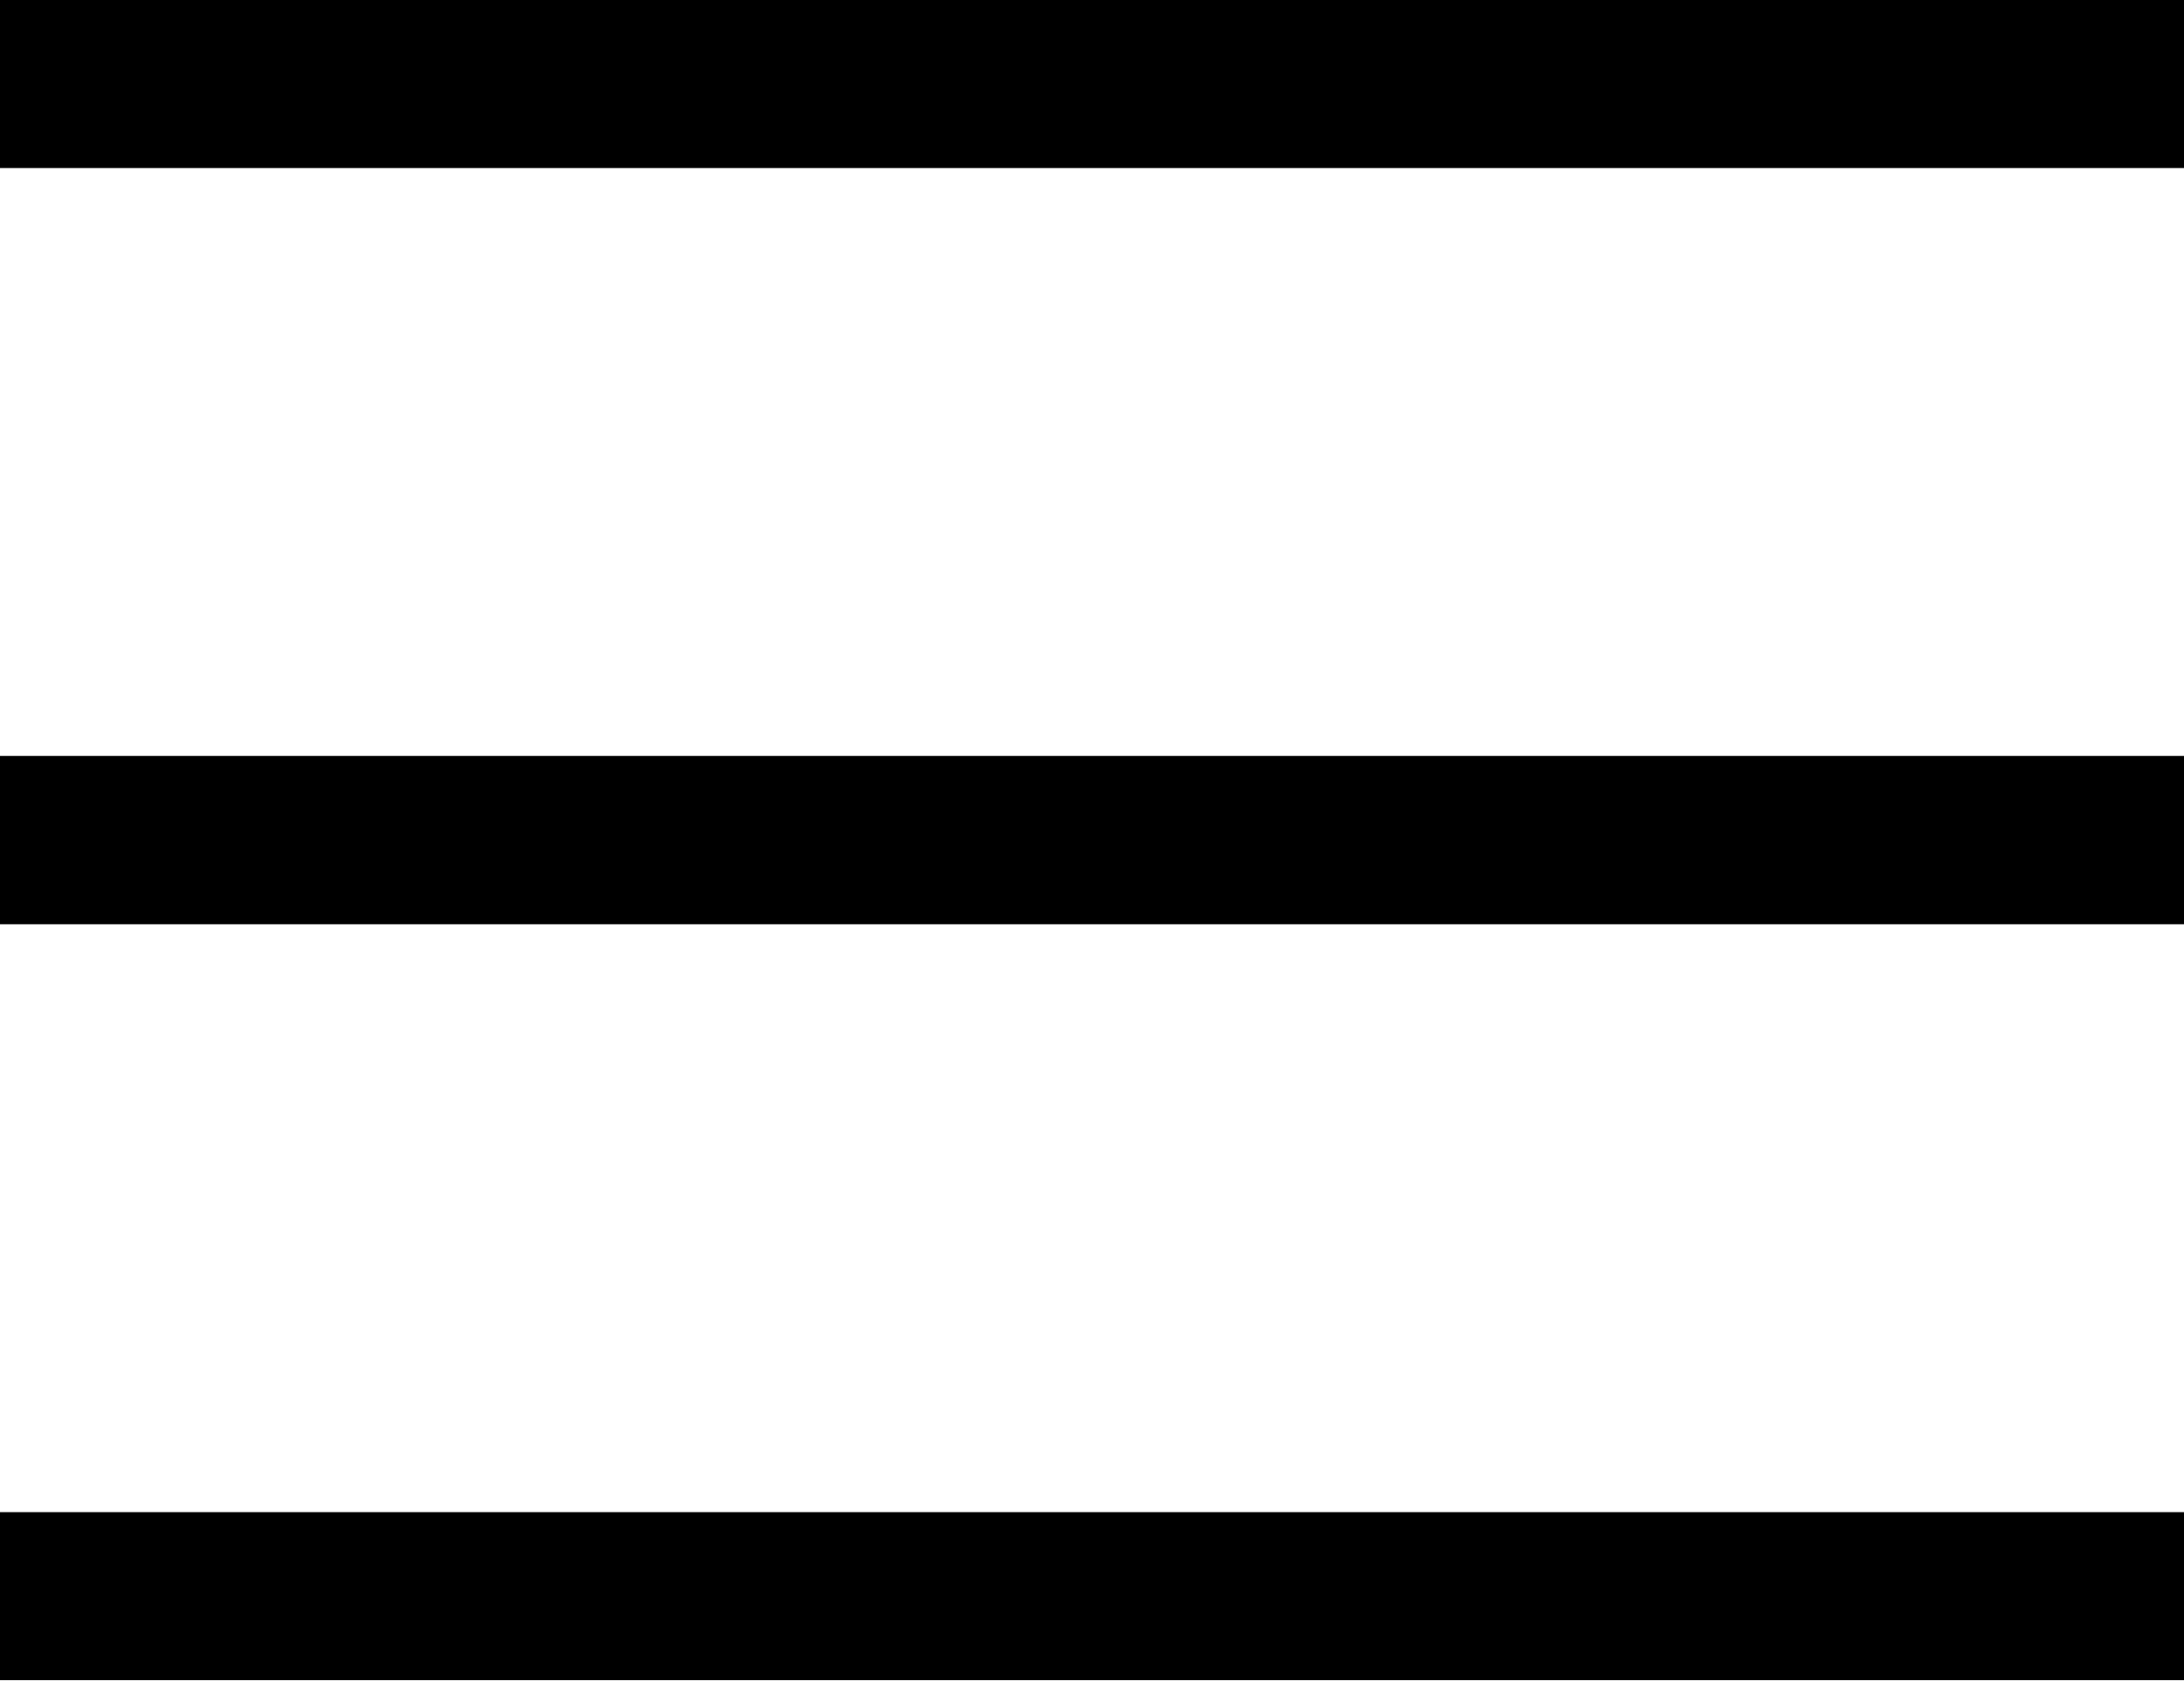
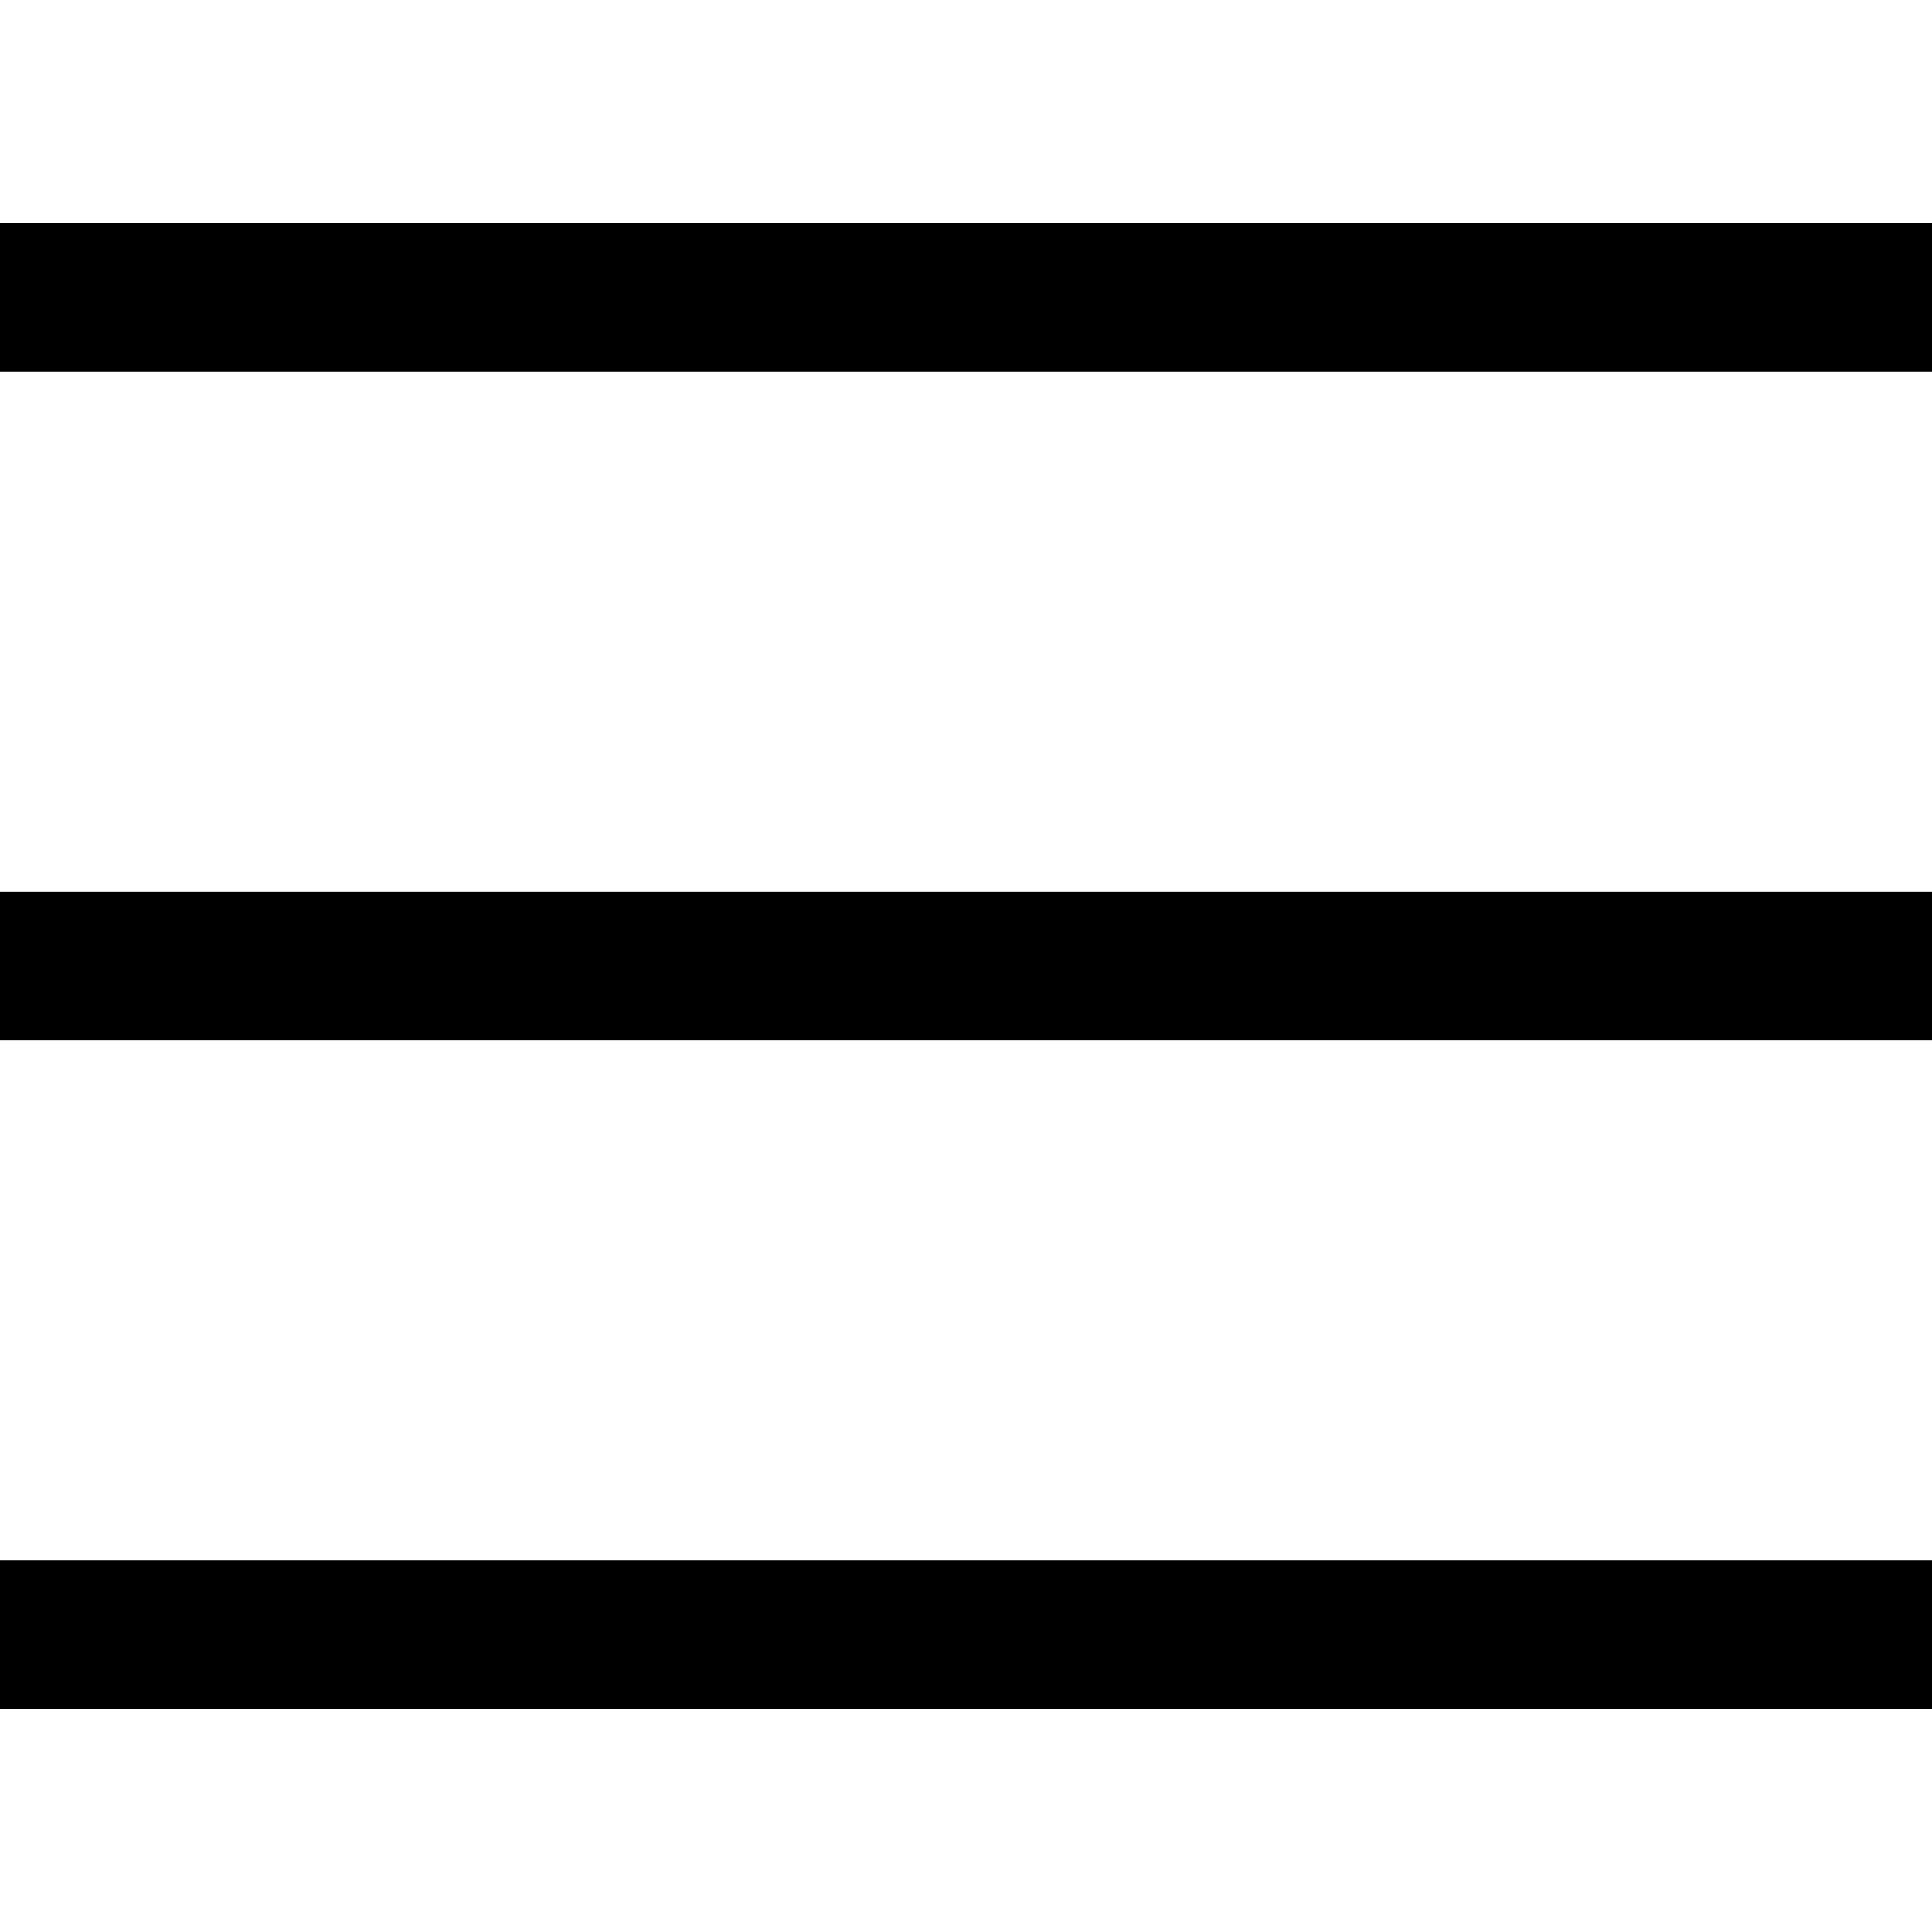
- <svg xmlns="http://www.w3.org/2000/svg" viewBox="0 0 39 30" width="39" height="30">
+ <svg xmlns="http://www.w3.org/2000/svg" viewBox="0 0 39 30" width="39" height="39">
  <path class="top" fill="none" stroke="#000000" stroke-width="3" d="M 0,1.5 h 39" />
-   <path class="middle" fill="none" stroke="#000000" stroke-width="3" d="M 0,15 h 39" />
  <path class="middle" fill="none" stroke="#000000" stroke-width="3" d="M 0,15 h 39" />
  <path class="bottom" fill="none" stroke="#000000" stroke-width="3" d="M 0,28.5 h 39" />
</svg>
